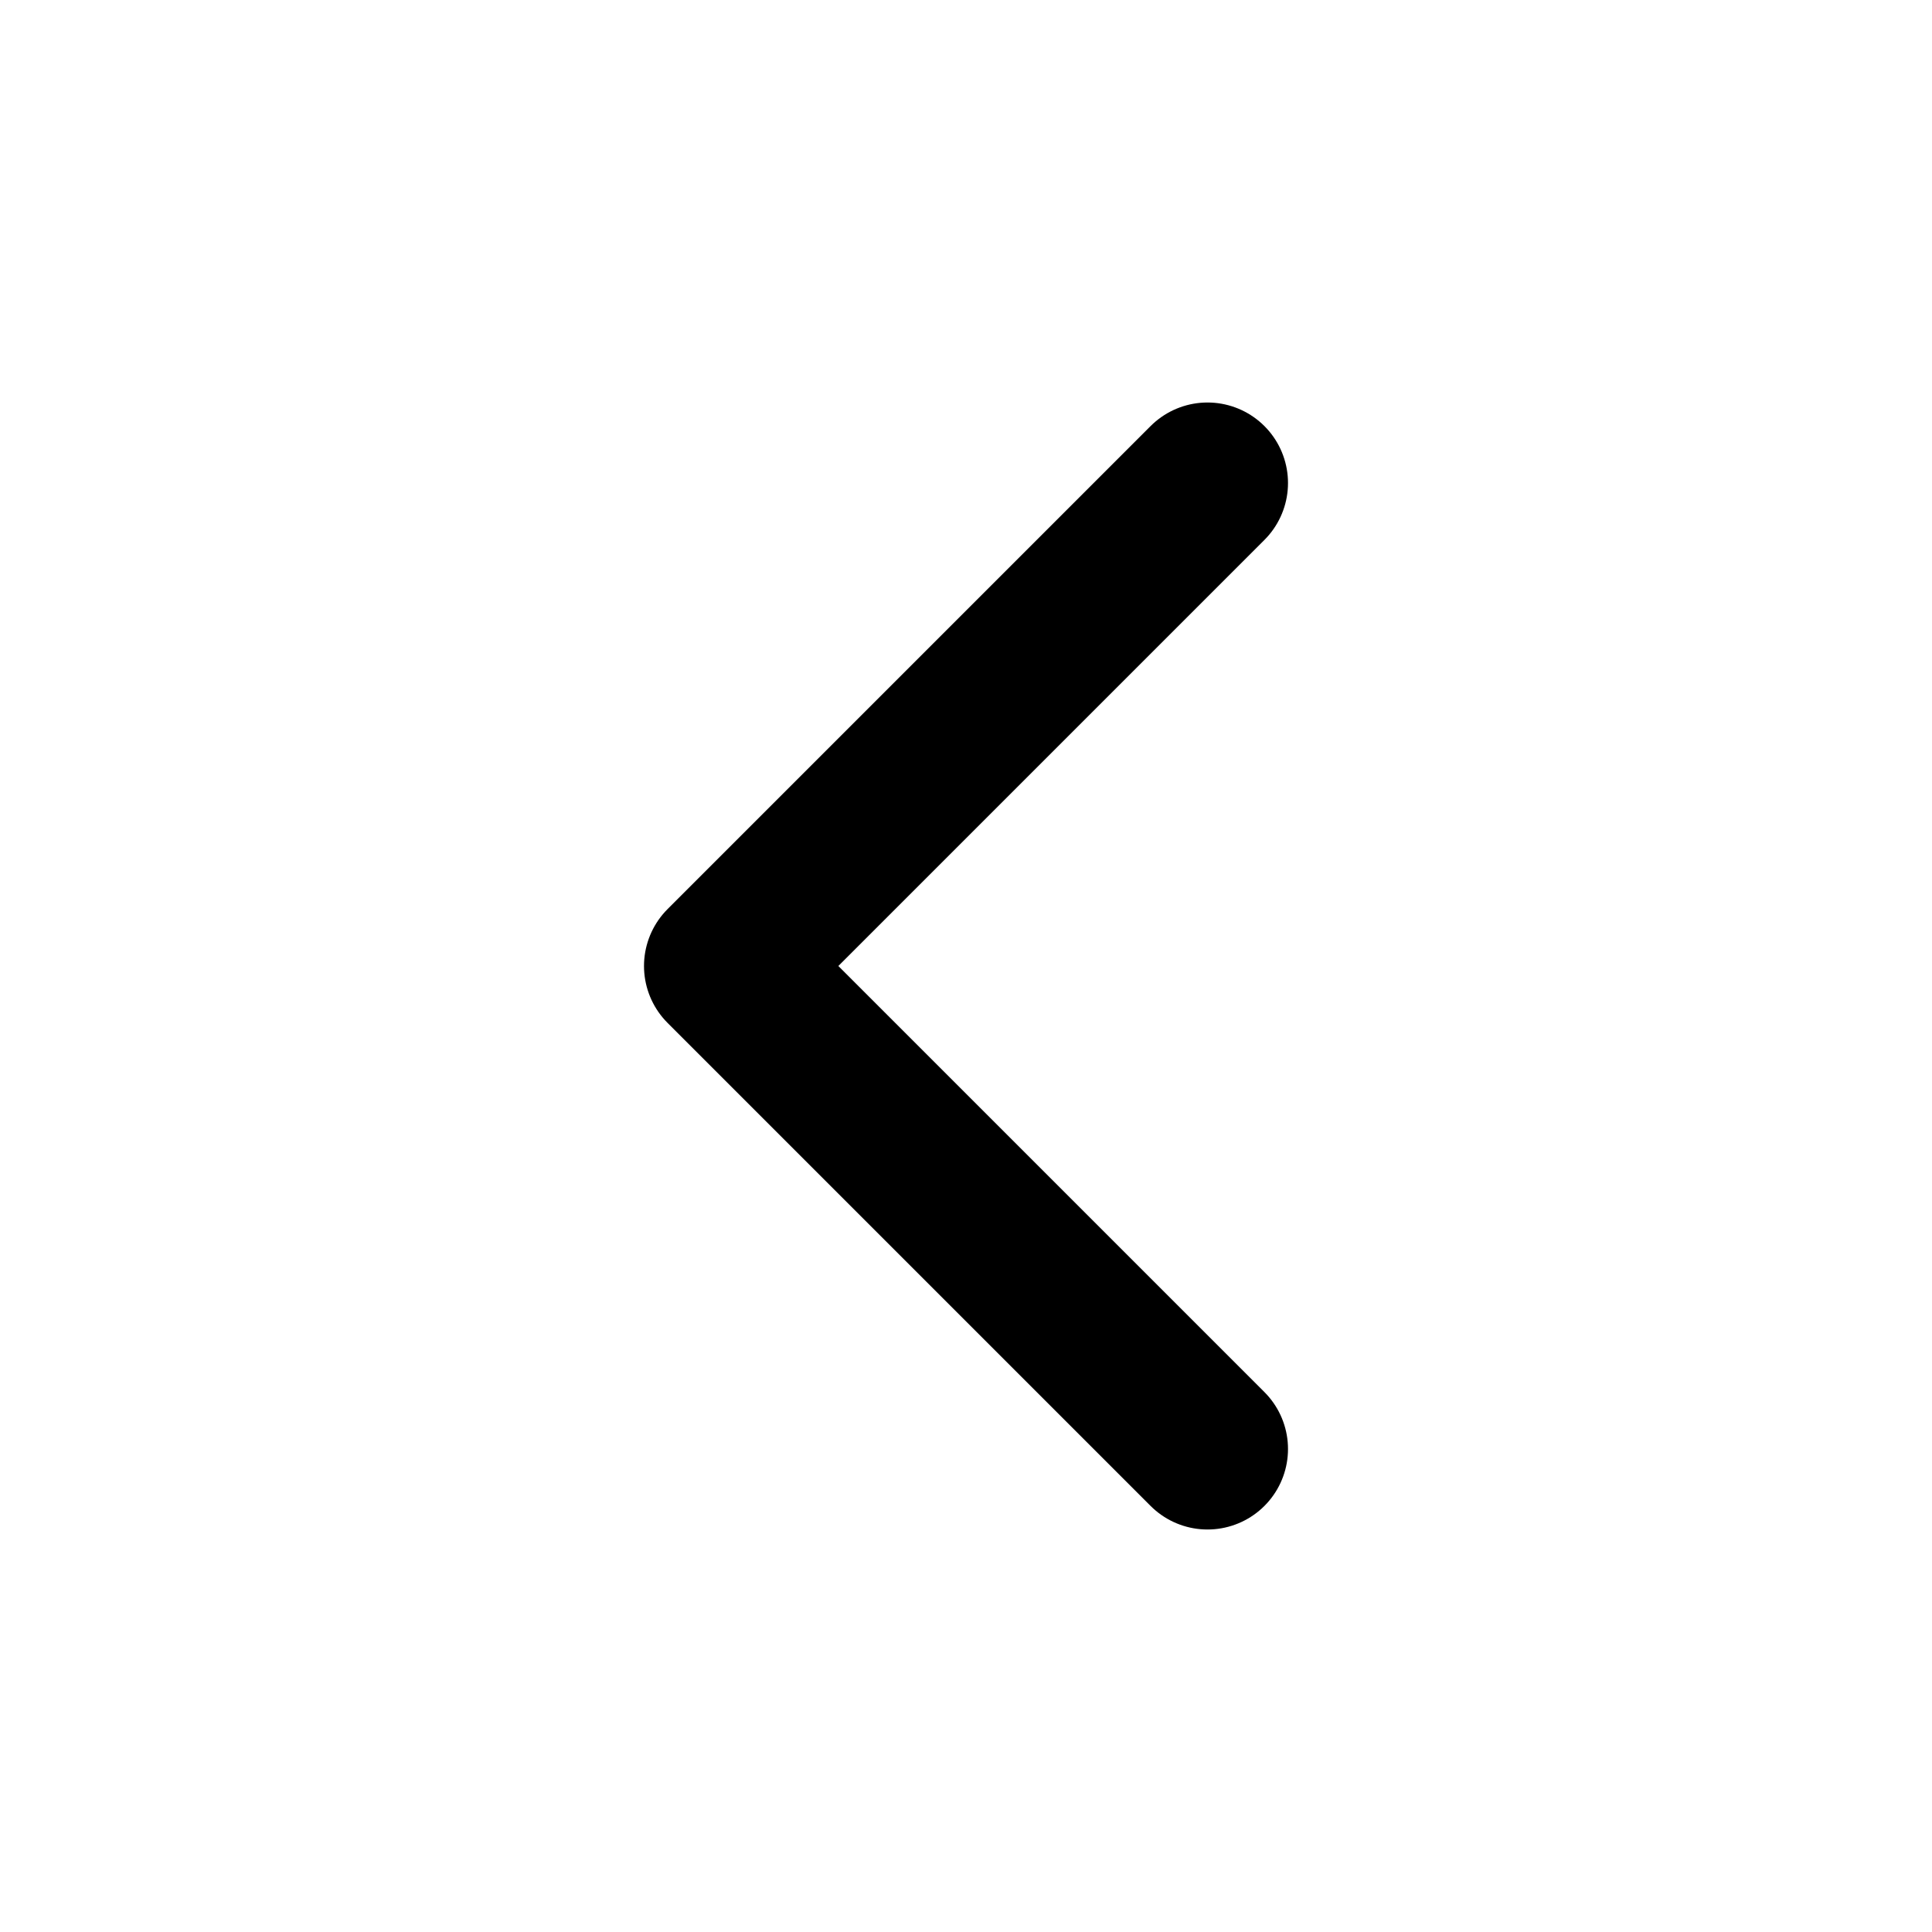
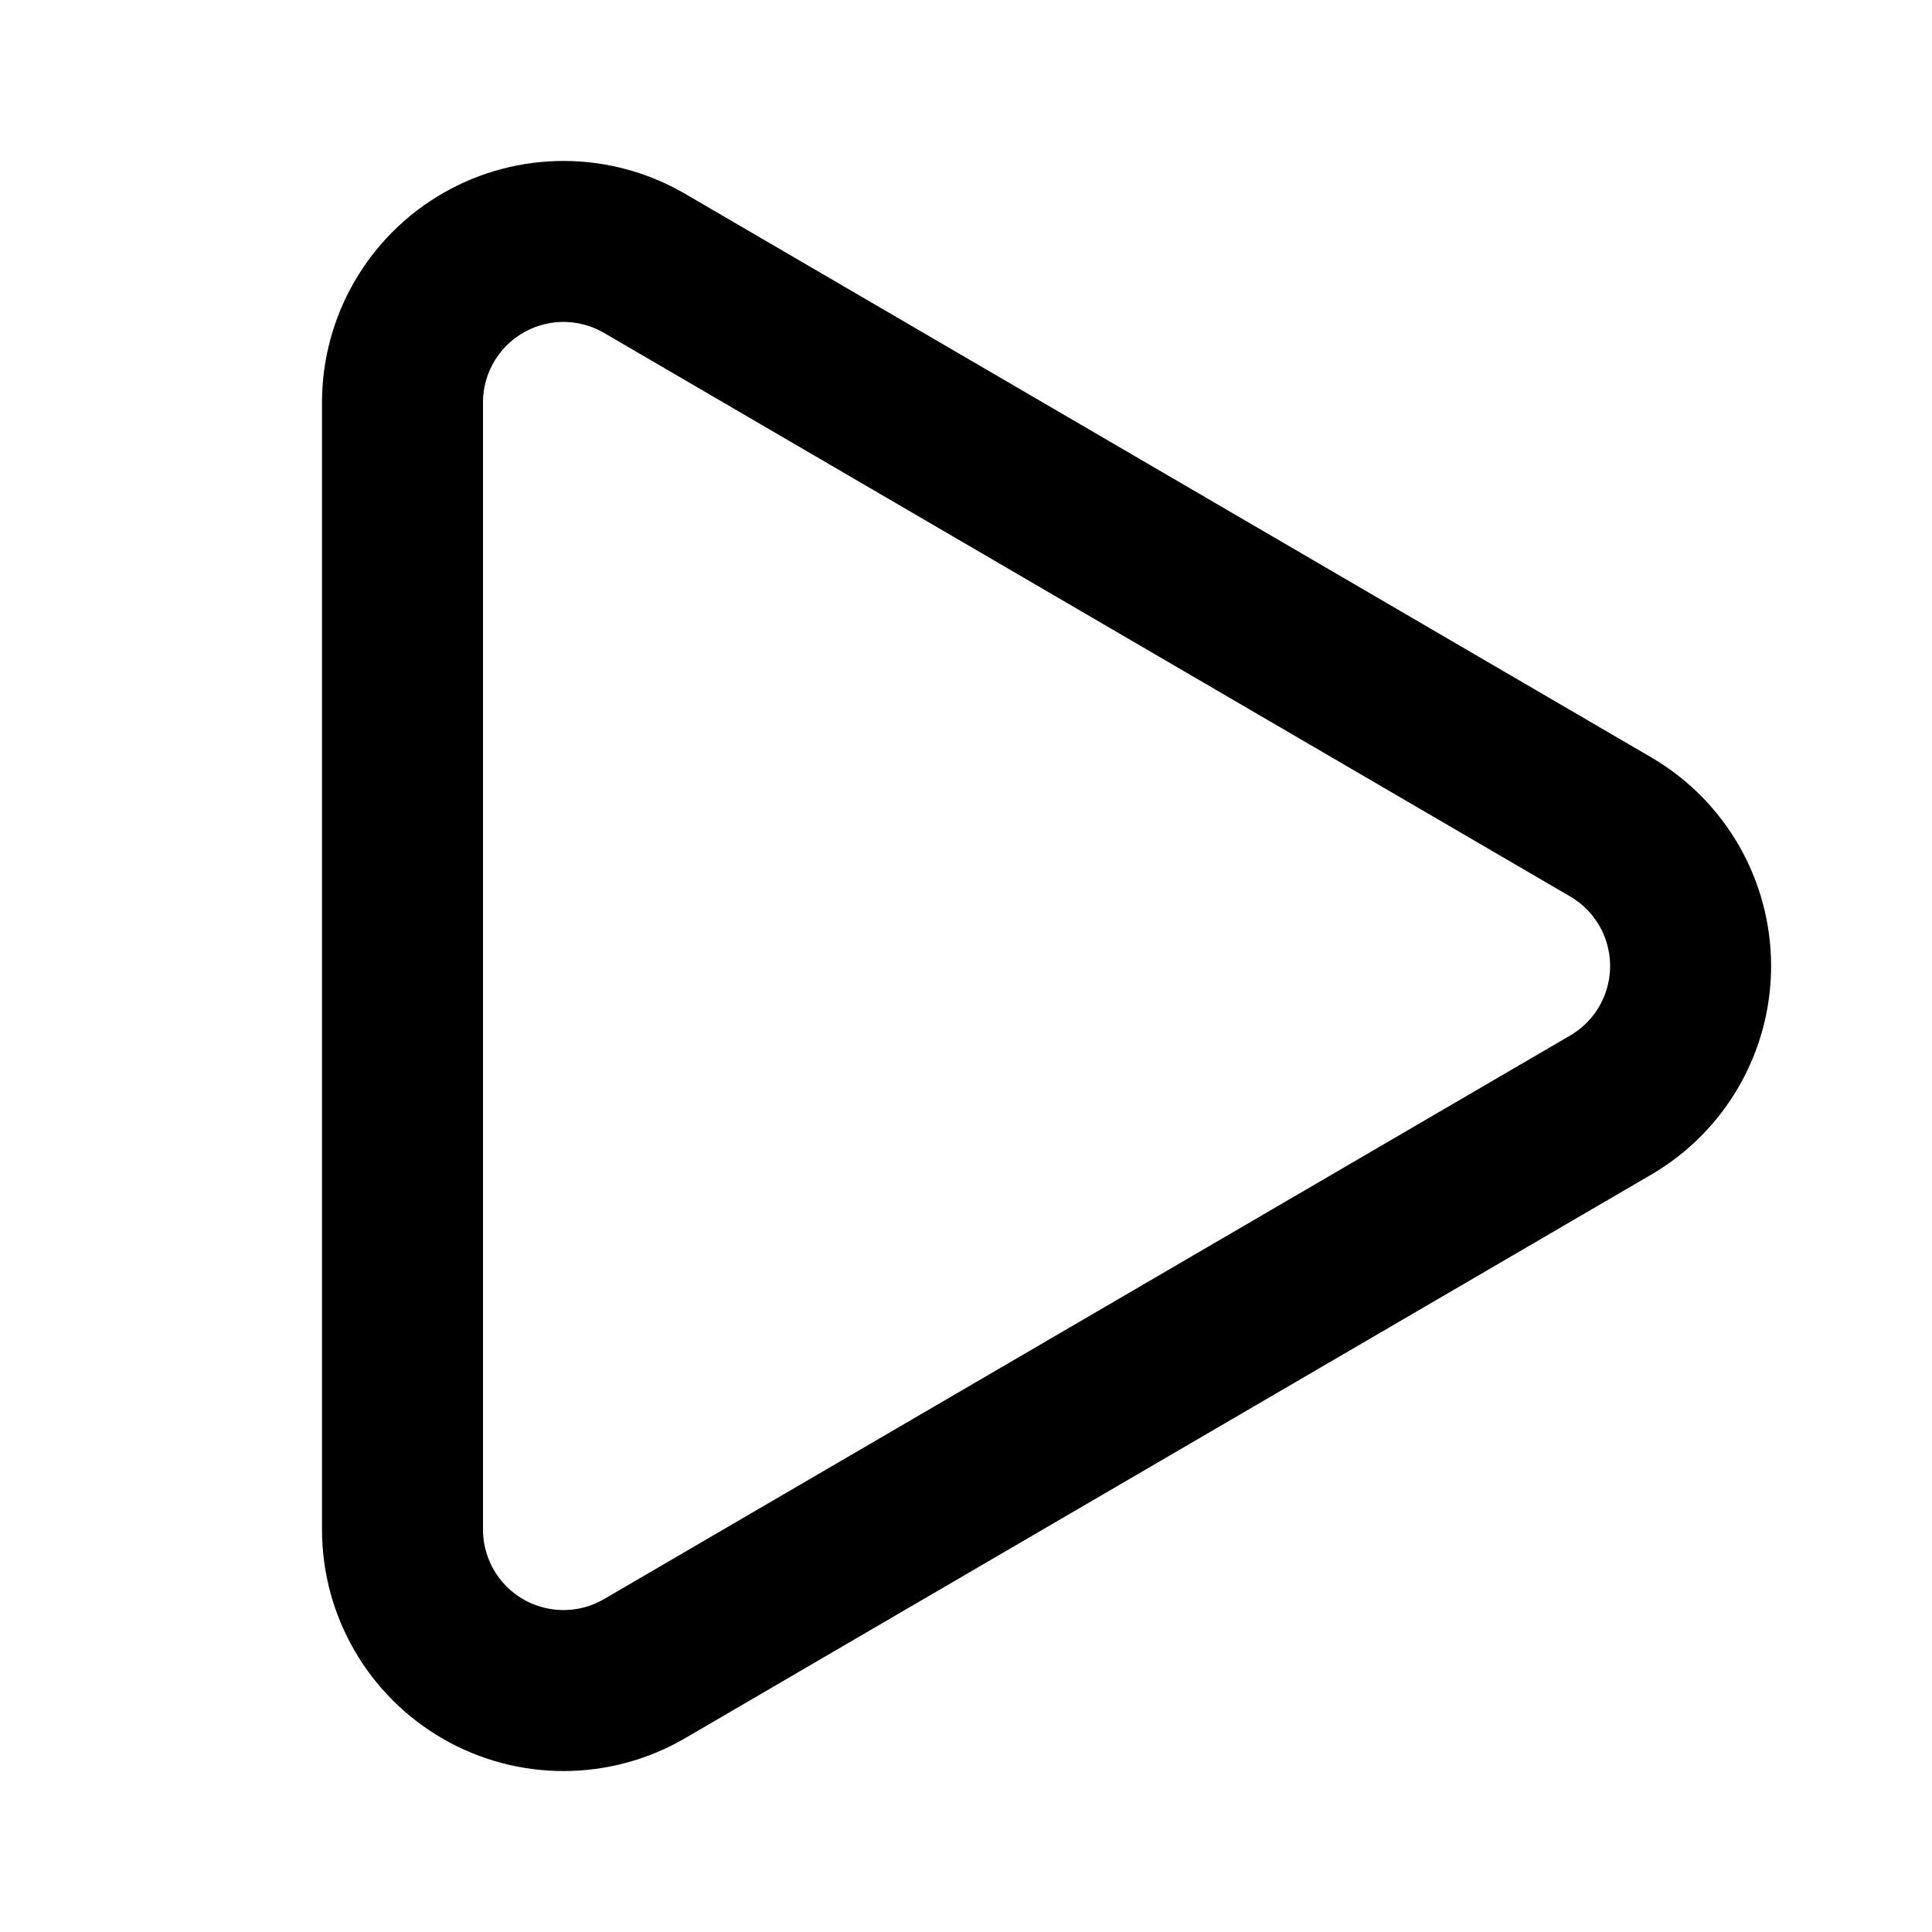
<svg xmlns="http://www.w3.org/2000/svg" width="24" height="24" viewBox="0 0 24 24" fill="none" stroke="currentColor" stroke-width="2" stroke-linecap="round" stroke-linejoin="round">
-   <path d="m15 18-6-6 6-6" />
+   <path d="M5 5a2 2 0 0 1 3.008-1.728l11.997 6.998a2 2 0 0 1 .003 3.458l-12 7A2 2 0 0 1 5 19z" />
</svg>
